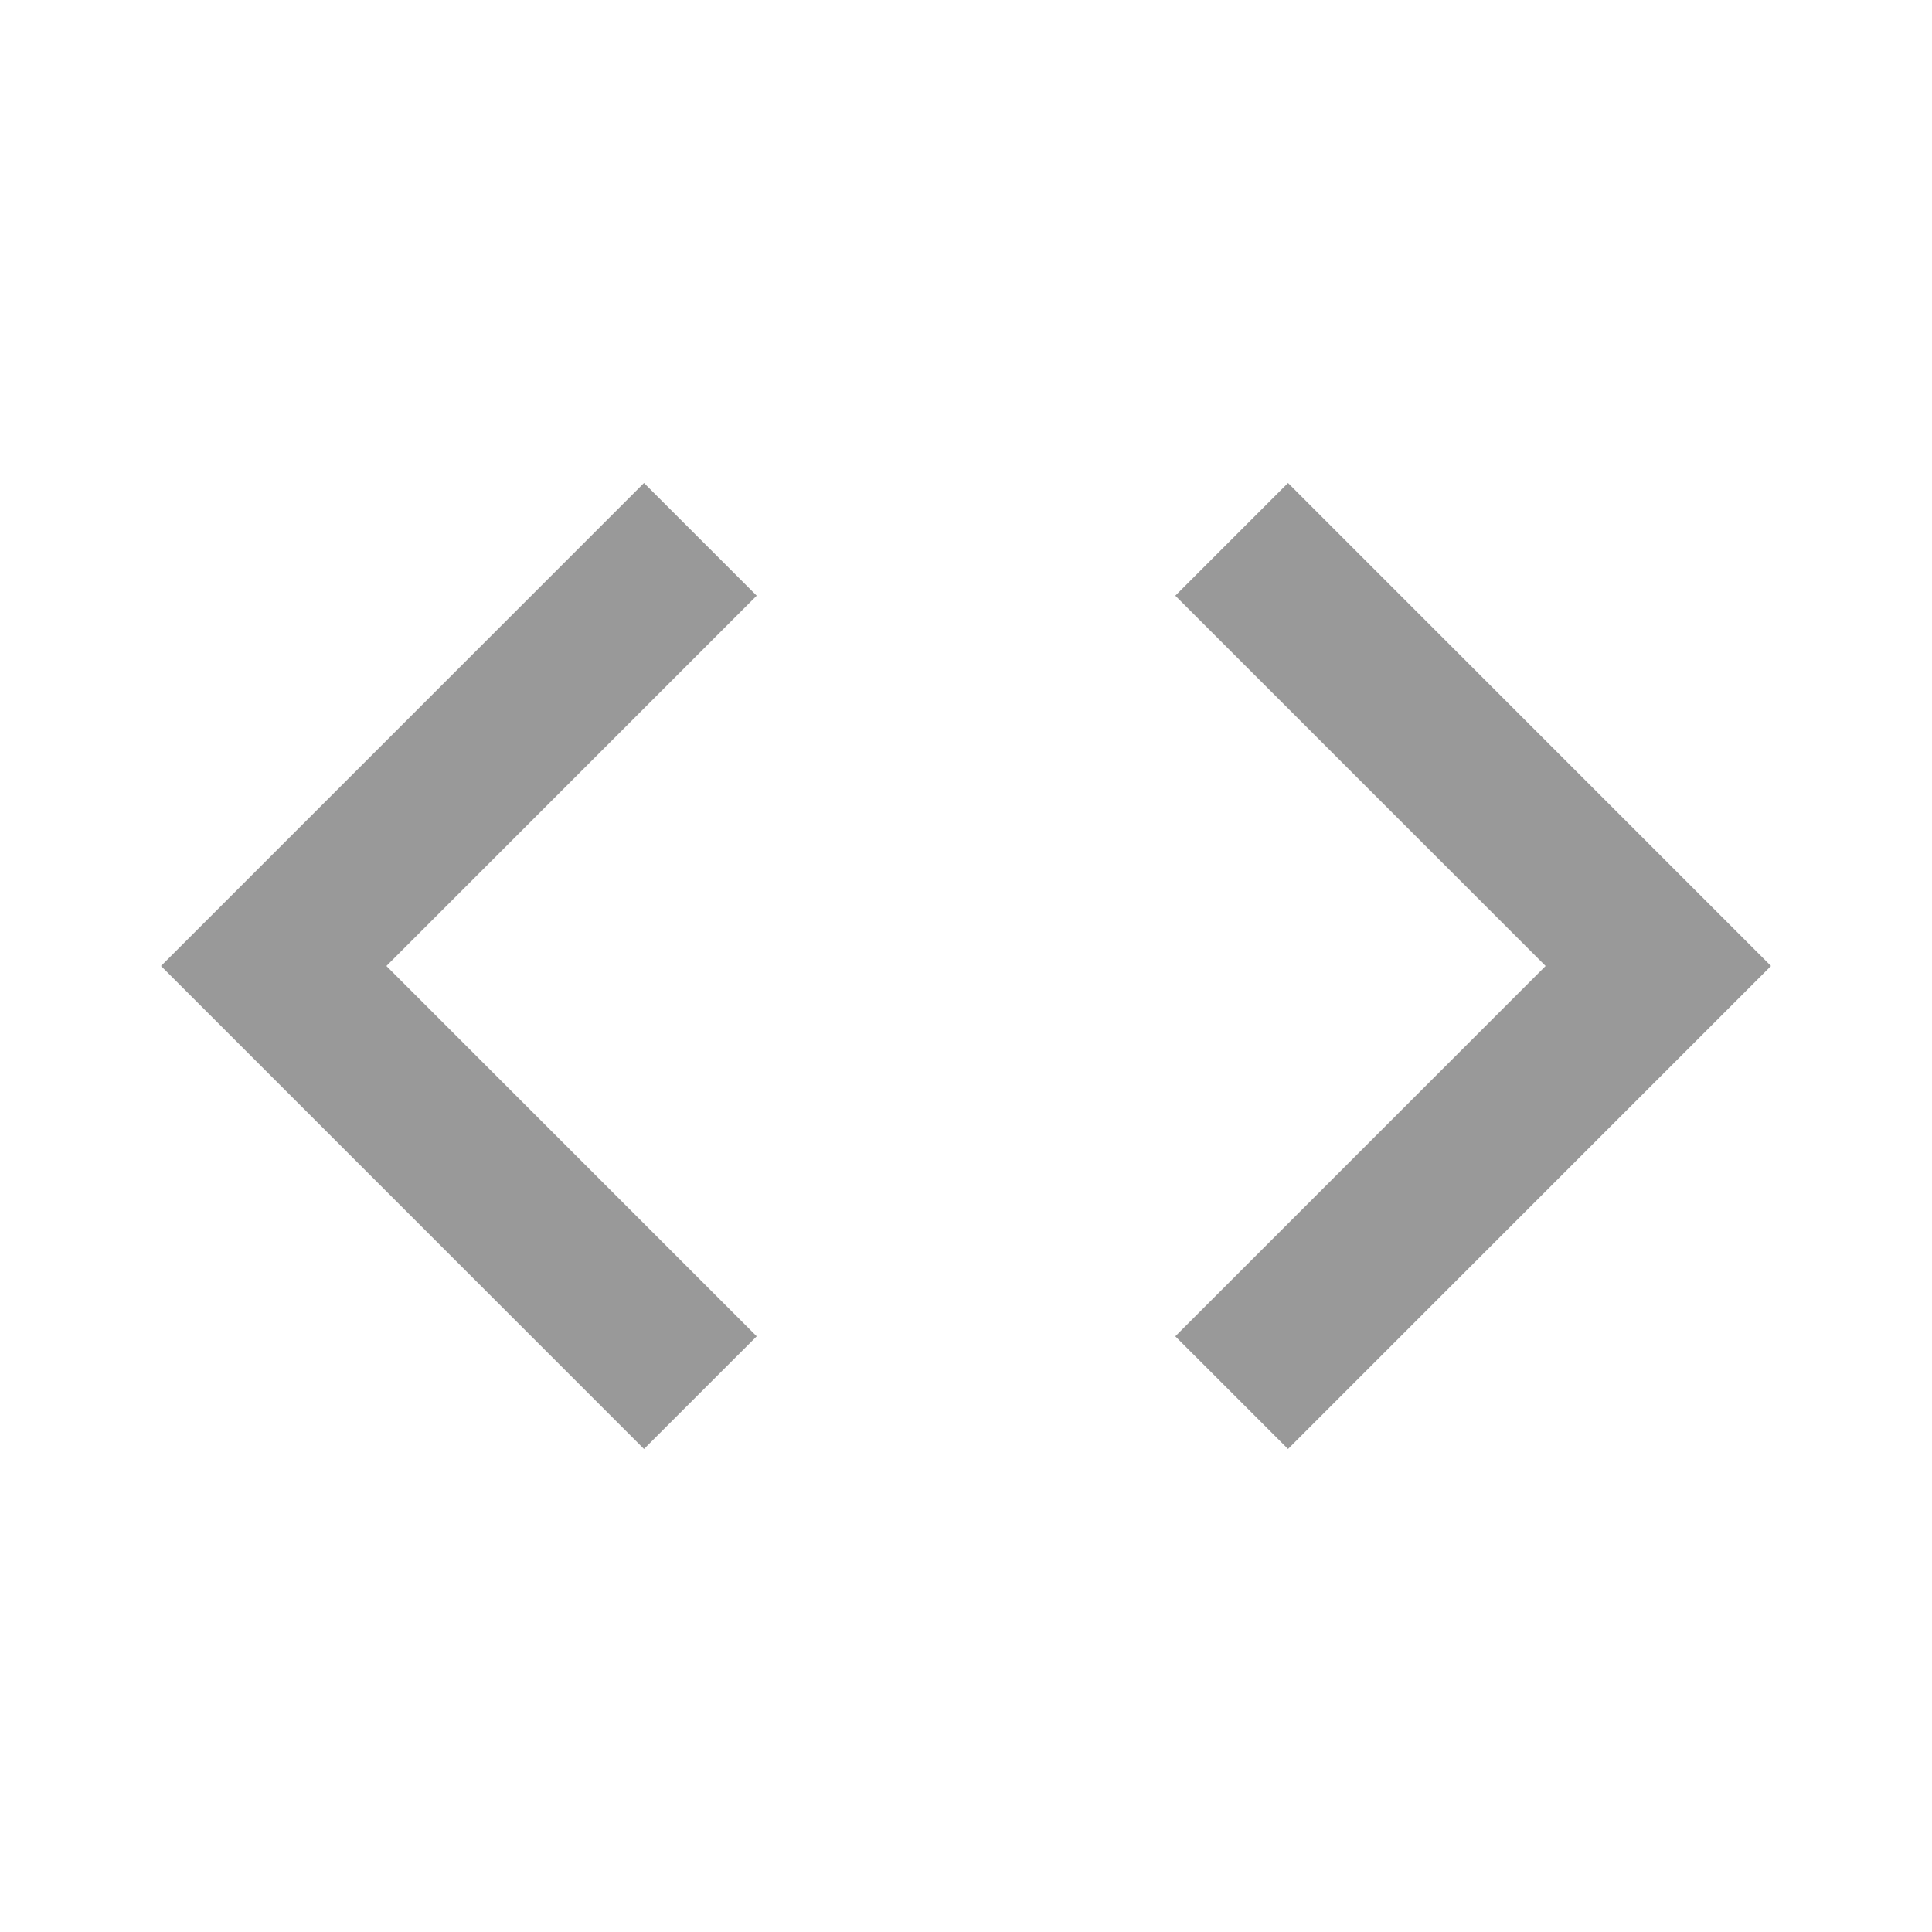
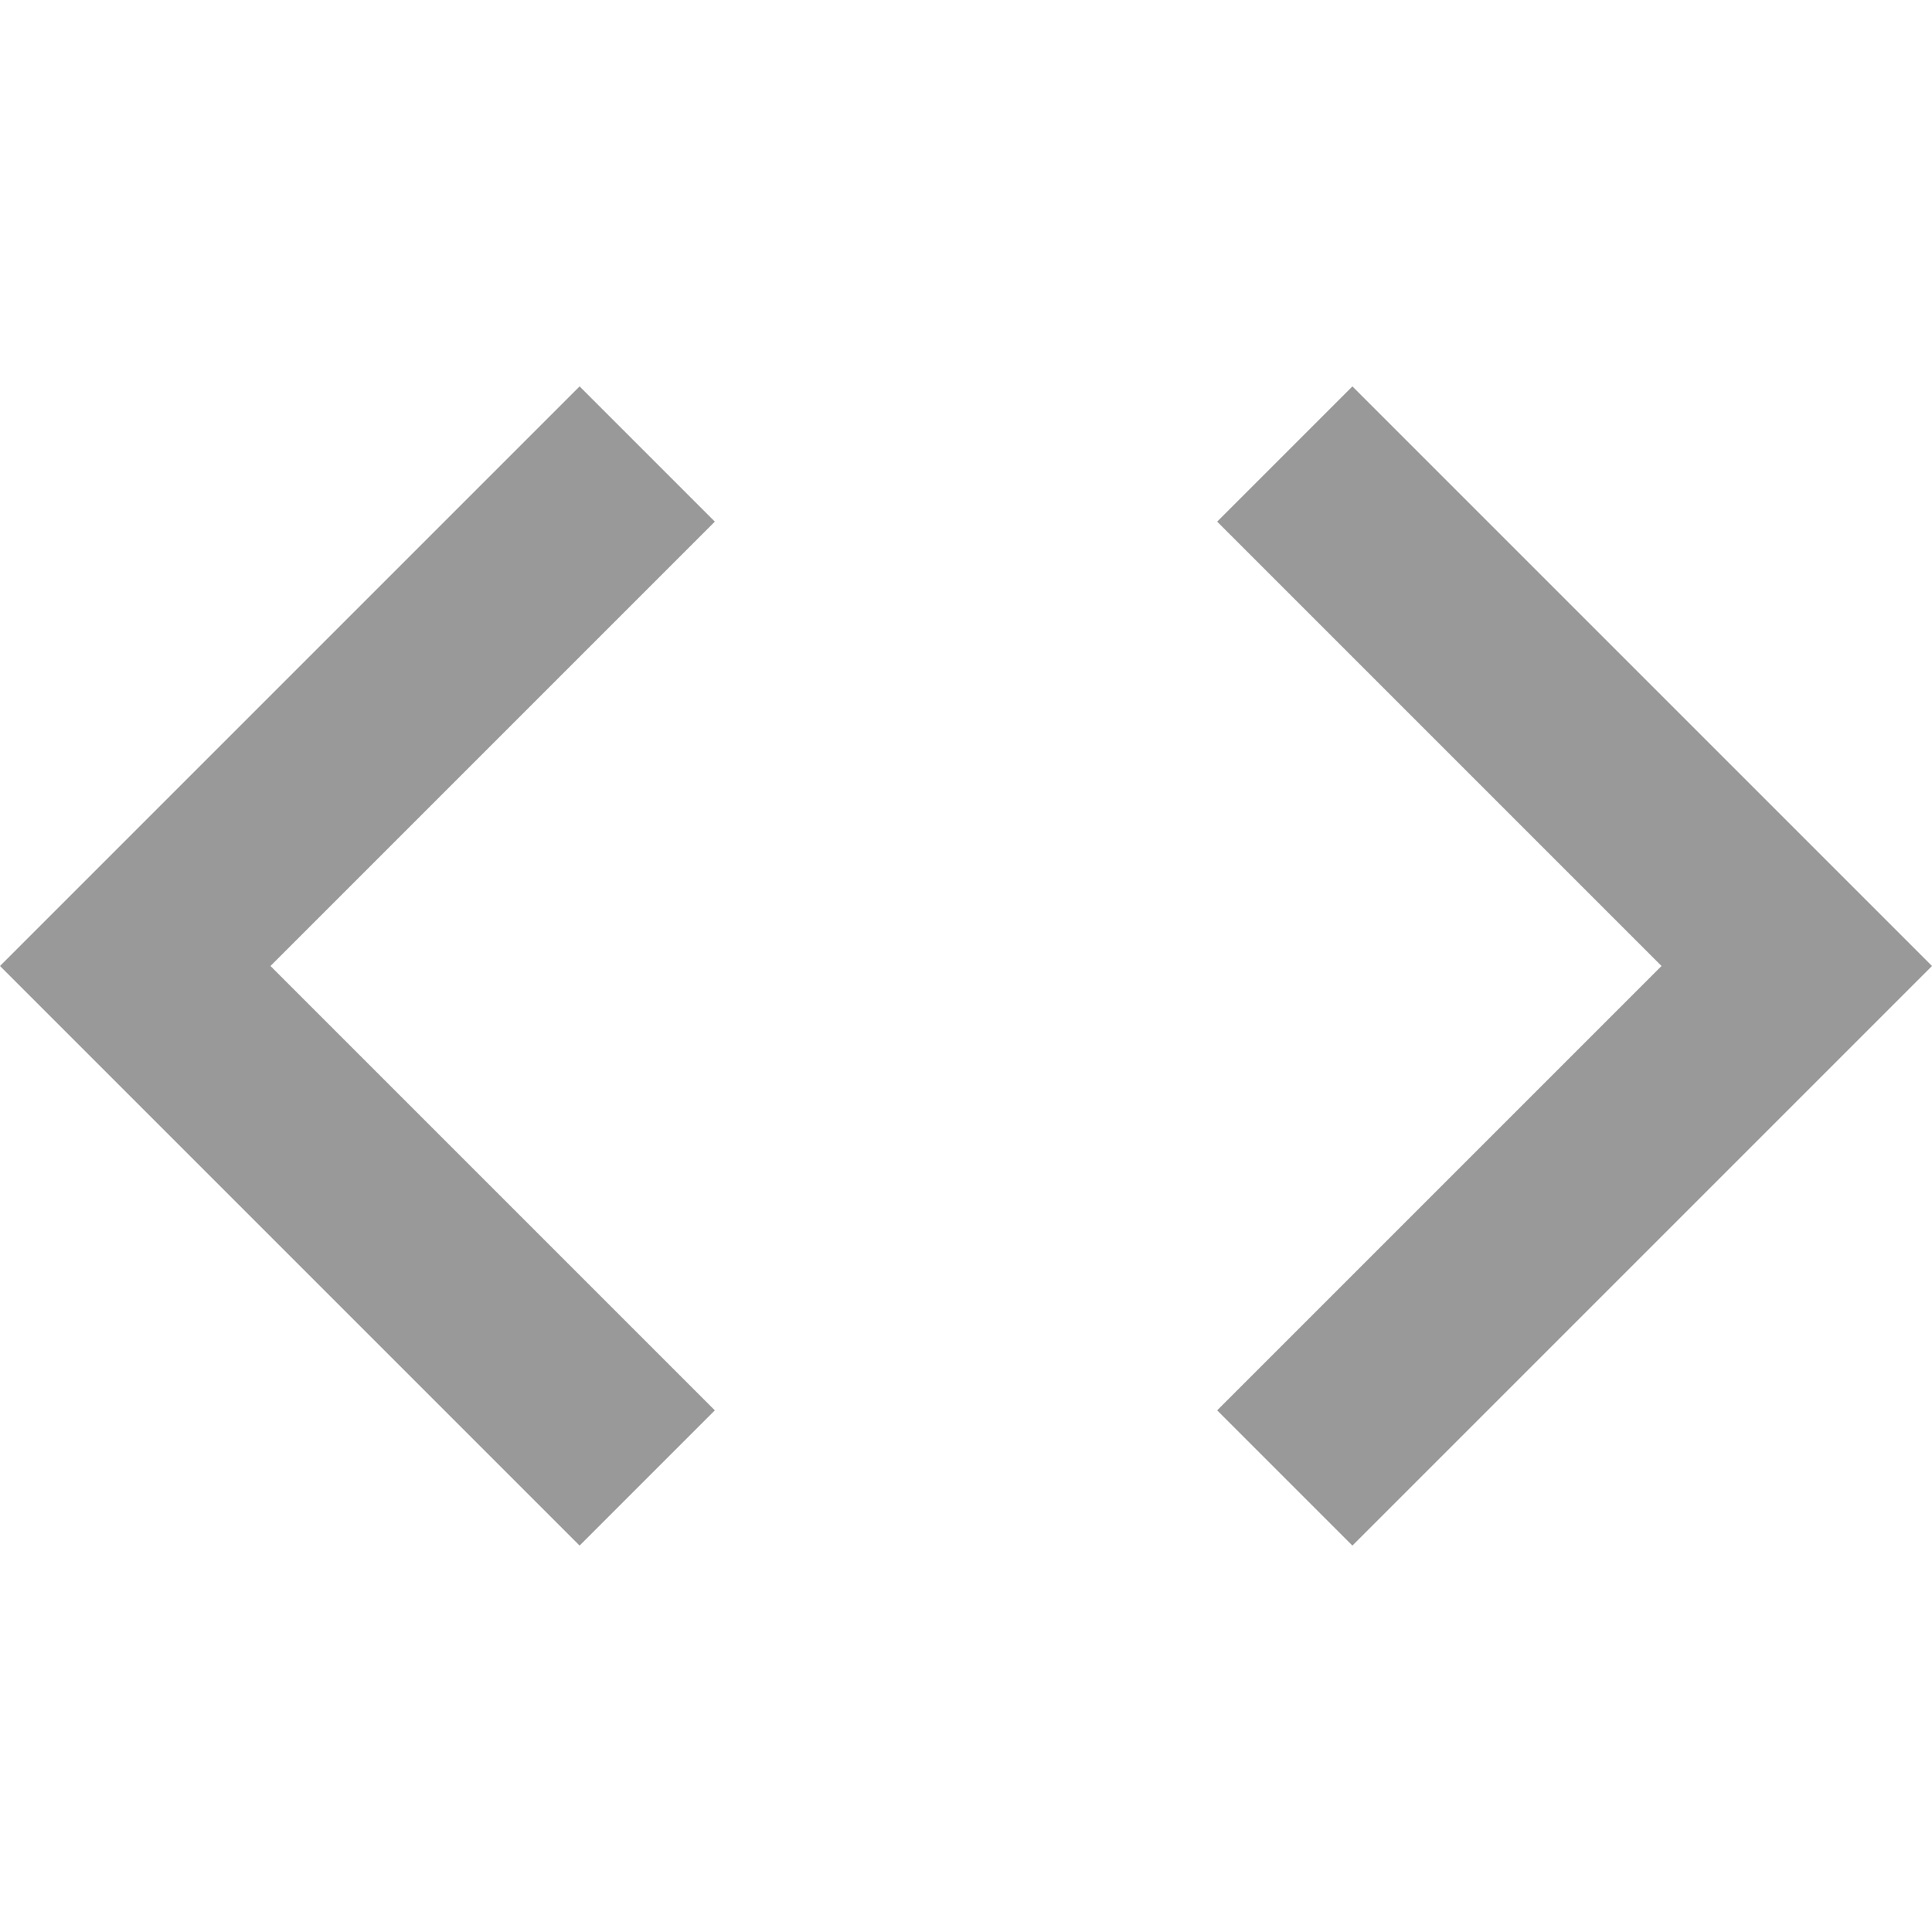
<svg xmlns="http://www.w3.org/2000/svg" width="24" height="24" viewBox="0 0 24 24" version="1.1" id="svg26">
  <defs id="defs30" />
  <path fill="none" d="M0 0h24v24H0V0z" id="path22" />
-   <path d="M9.4 16.6L4.8 12l4.6-4.6L8 6l-6 6 6 6 1.4-1.4zm5.2 0l4.6-4.6-4.6-4.6L16 6l6 6-6 6-1.4-1.4z" id="path24" style="fill:#999999" />
+   <path d="M 8.88,17.52 3.36,12 8.88,6.48 7.2,4.8 0,12 7.2,19.2 Z m 6.24,0 L 20.64,12 15.12,6.48 16.8,4.8 24,12 16.8,19.2 Z" id="path24" style="fill:#999999;stroke-width:1.2" />
</svg>
